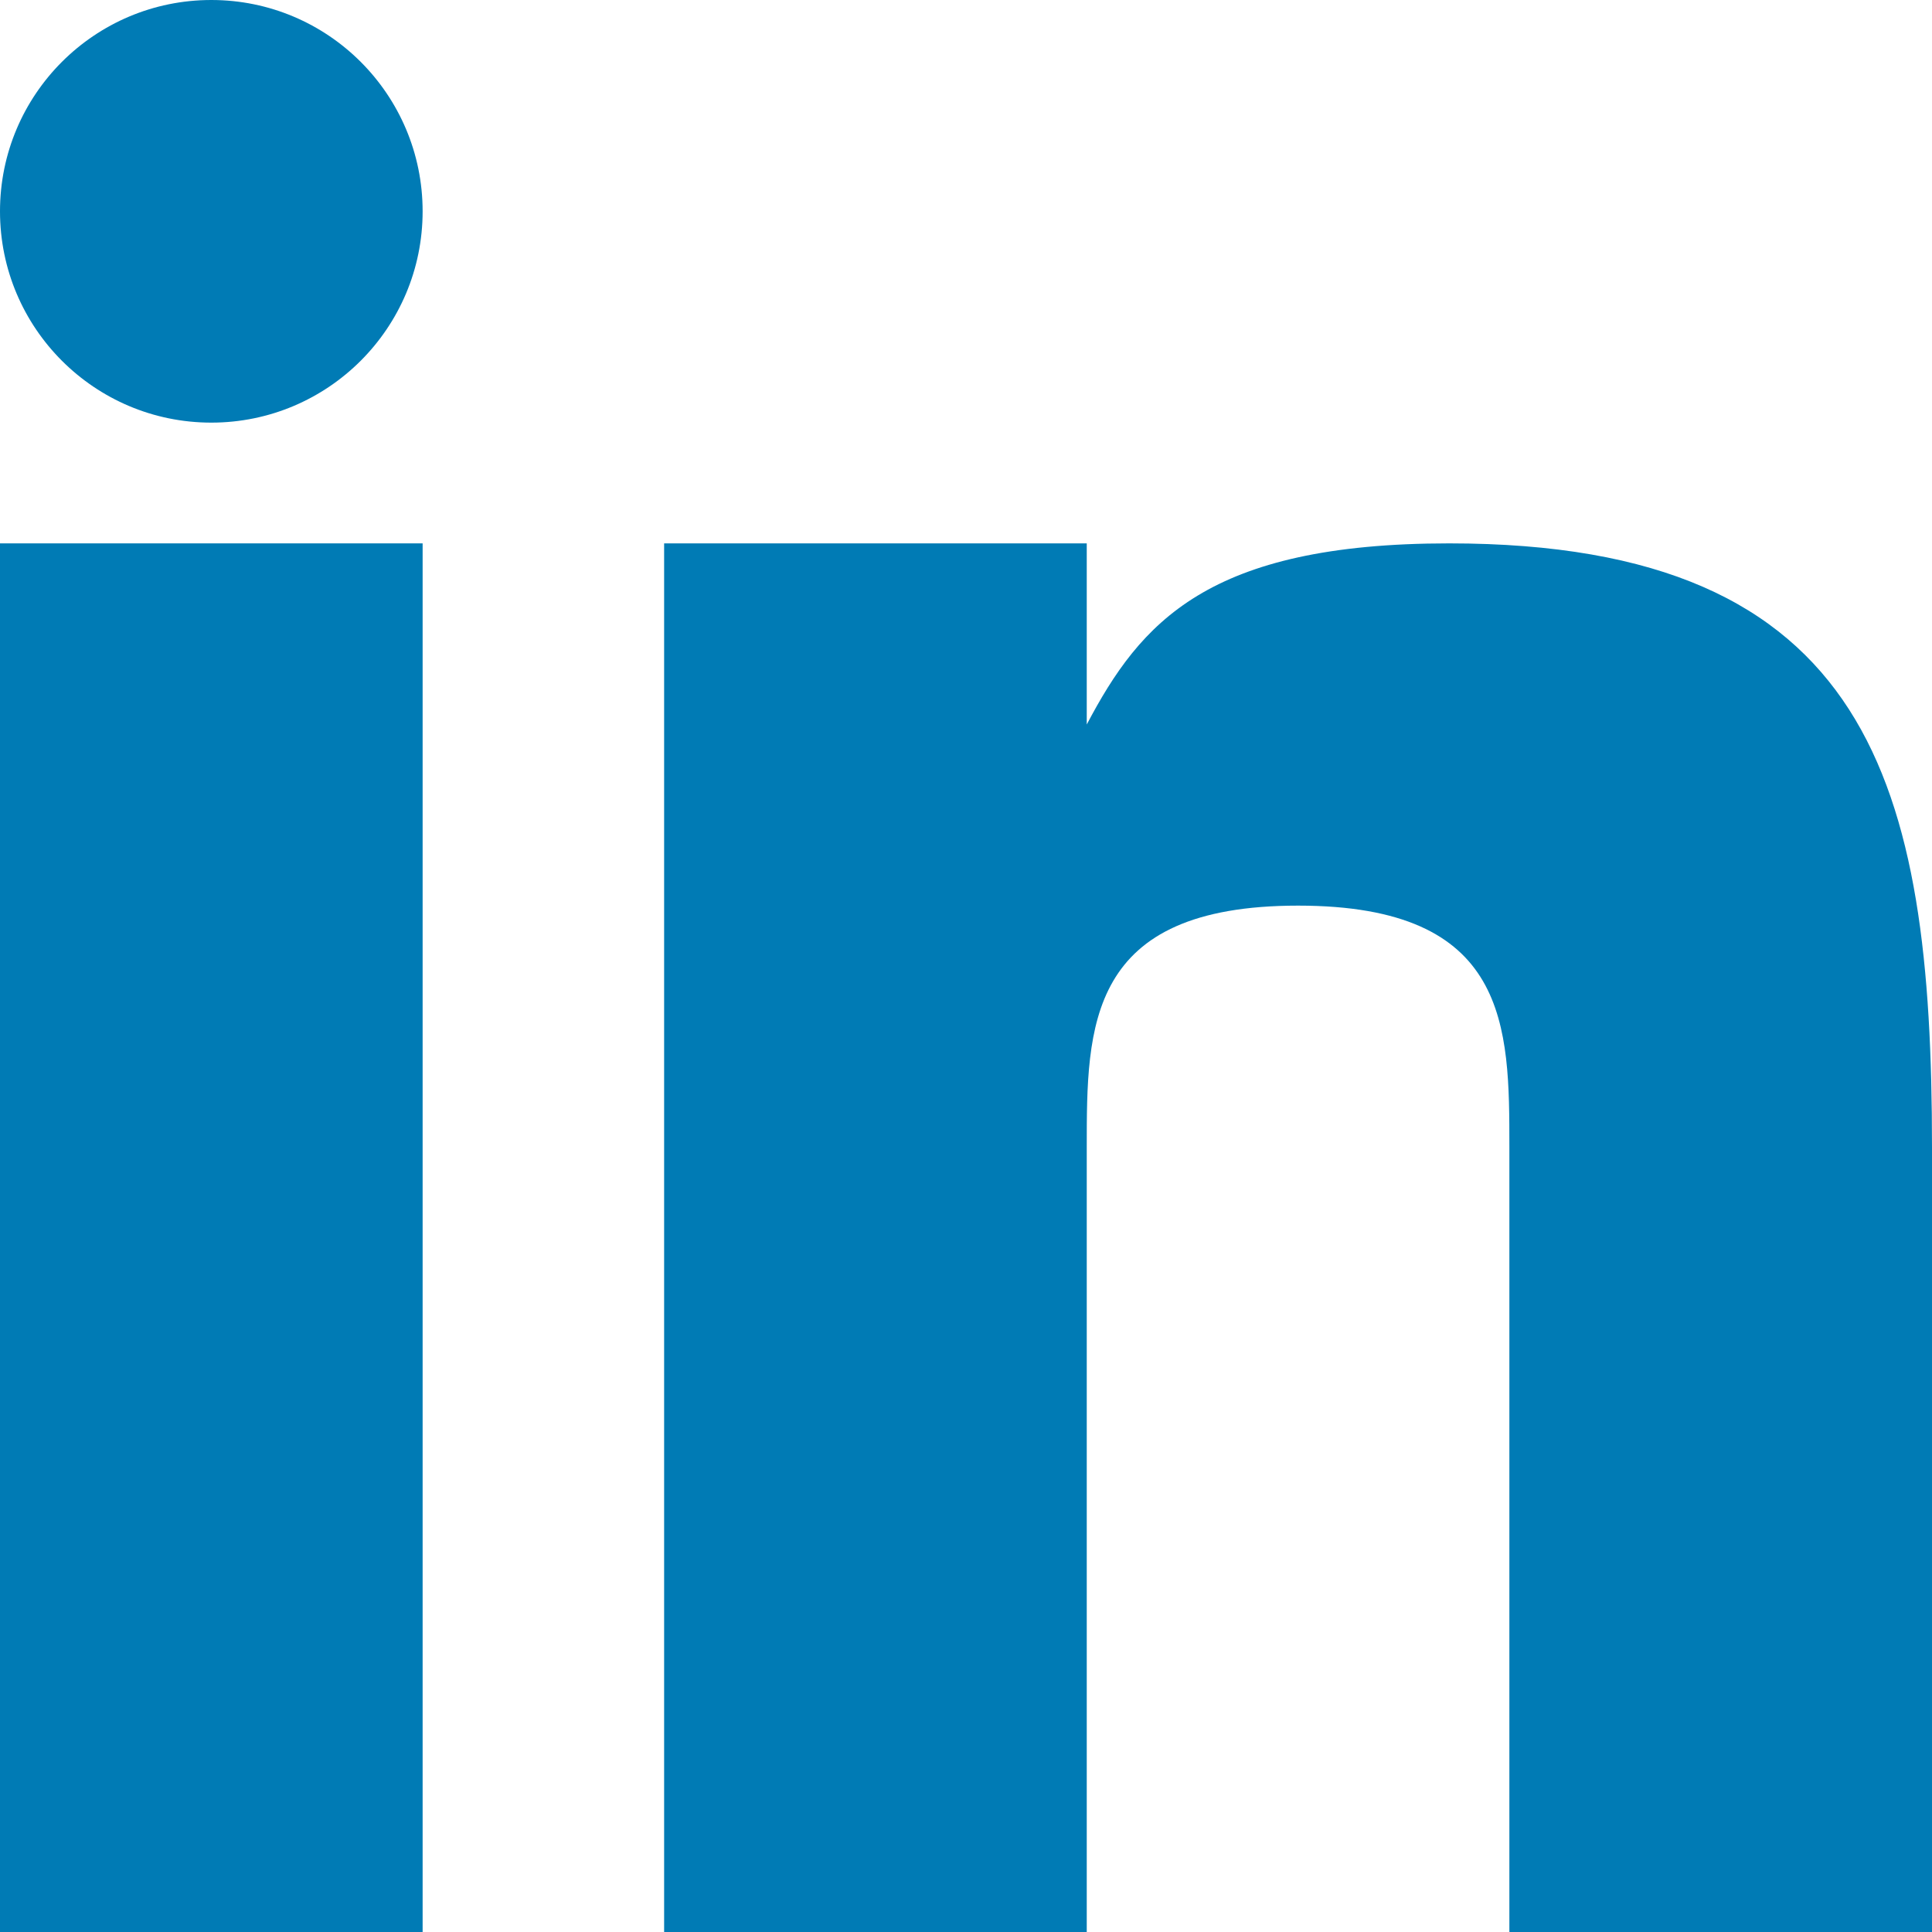
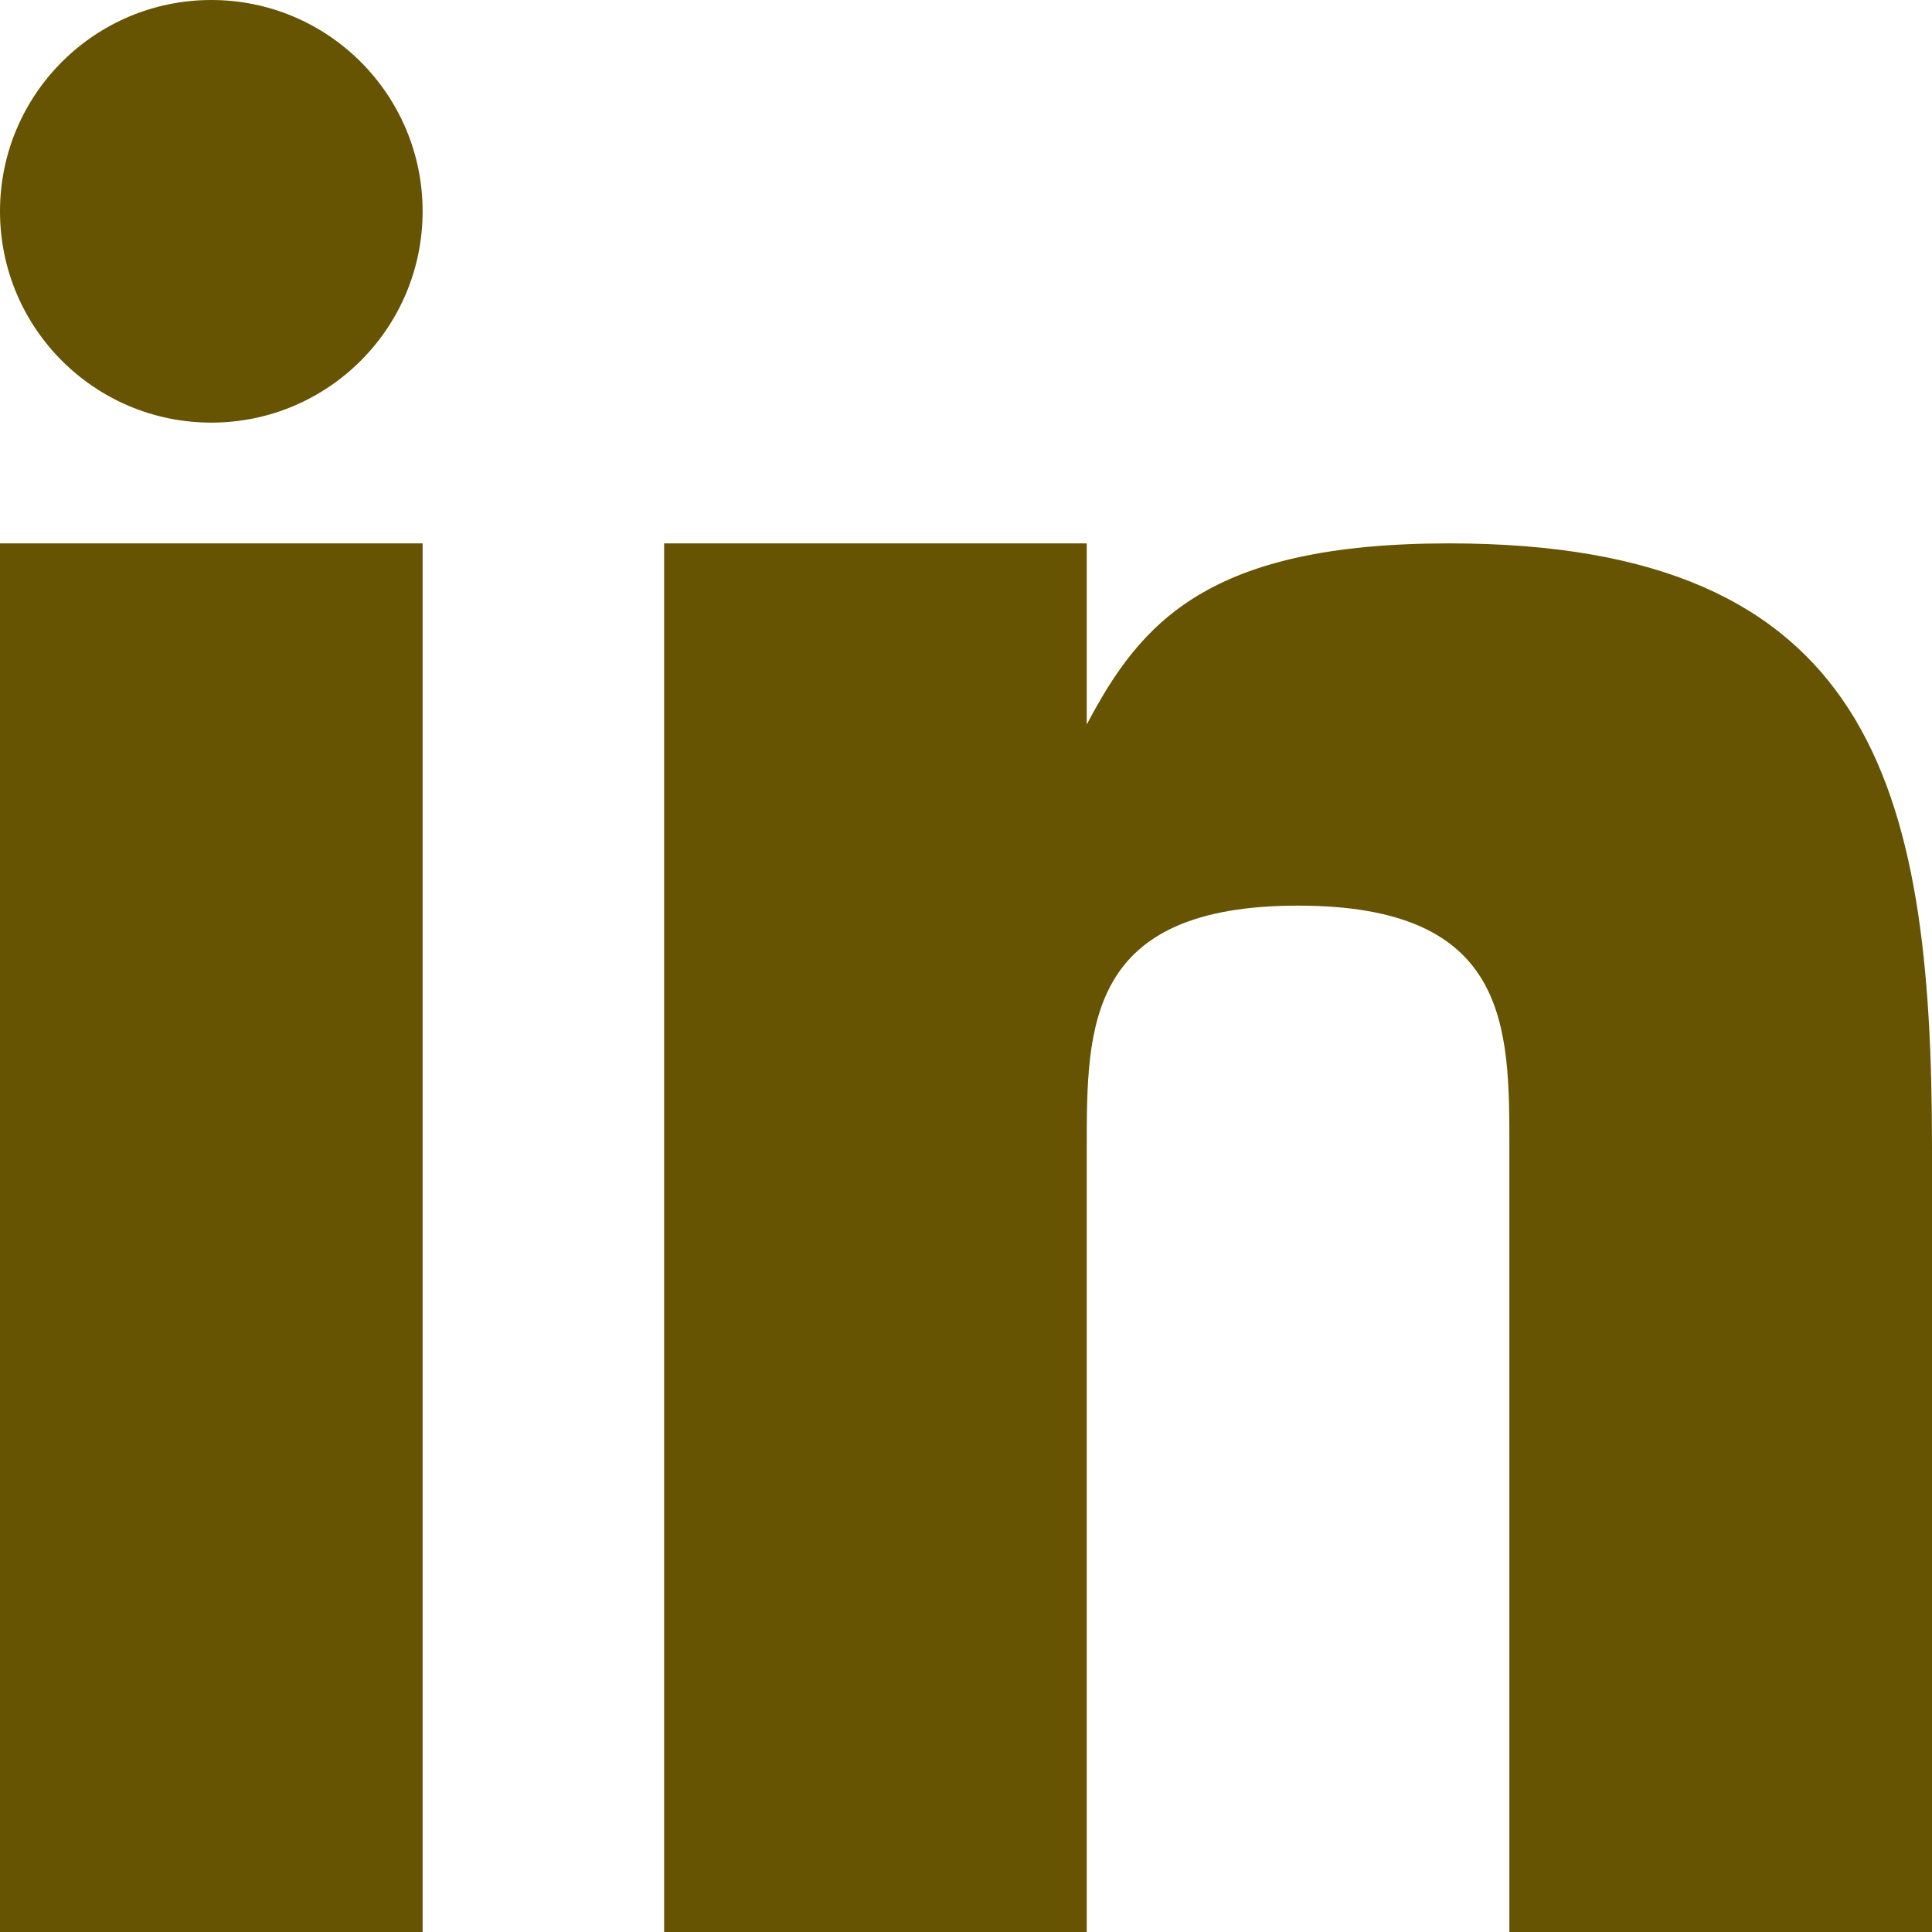
<svg xmlns="http://www.w3.org/2000/svg" enable-background="new 0 0 32 32" height="32px" id="Layer_1" version="1.0" viewBox="0 0 32 32" width="32px" xml:space="preserve">
  <g>
-     <rect fill="#007BB5" height="23" width="7" y="9" />
-     <path d="M24.003,9C20,9,18.89,10.312,18,12V9h-7v23h7V19c0-2,0-4,3.5-4s3.5,2,3.5,4v13h7V19C32,13,31,9,24.003,9z" fill="#007BB5" />
-     <circle cx="3.5" cy="3.5" fill="#007BB5" r="3.5" />
+     <rect fill="rgb(102, 84, 3)" height="23" width="7" y="9" />
+     <path d="M24.003,9C20,9,18.89,10.312,18,12V9h-7v23h7V19c0-2,0-4,3.5-4s3.5,2,3.5,4v13h7V19C32,13,31,9,24.003,9z" fill="rgb(102, 84, 3)" />
+     <circle cx="3.5" cy="3.5" fill="rgb(102, 84, 3)" r="3.5" />
  </g>
  <g />
  <g />
  <g />
  <g />
  <g />
  <g />
</svg>
